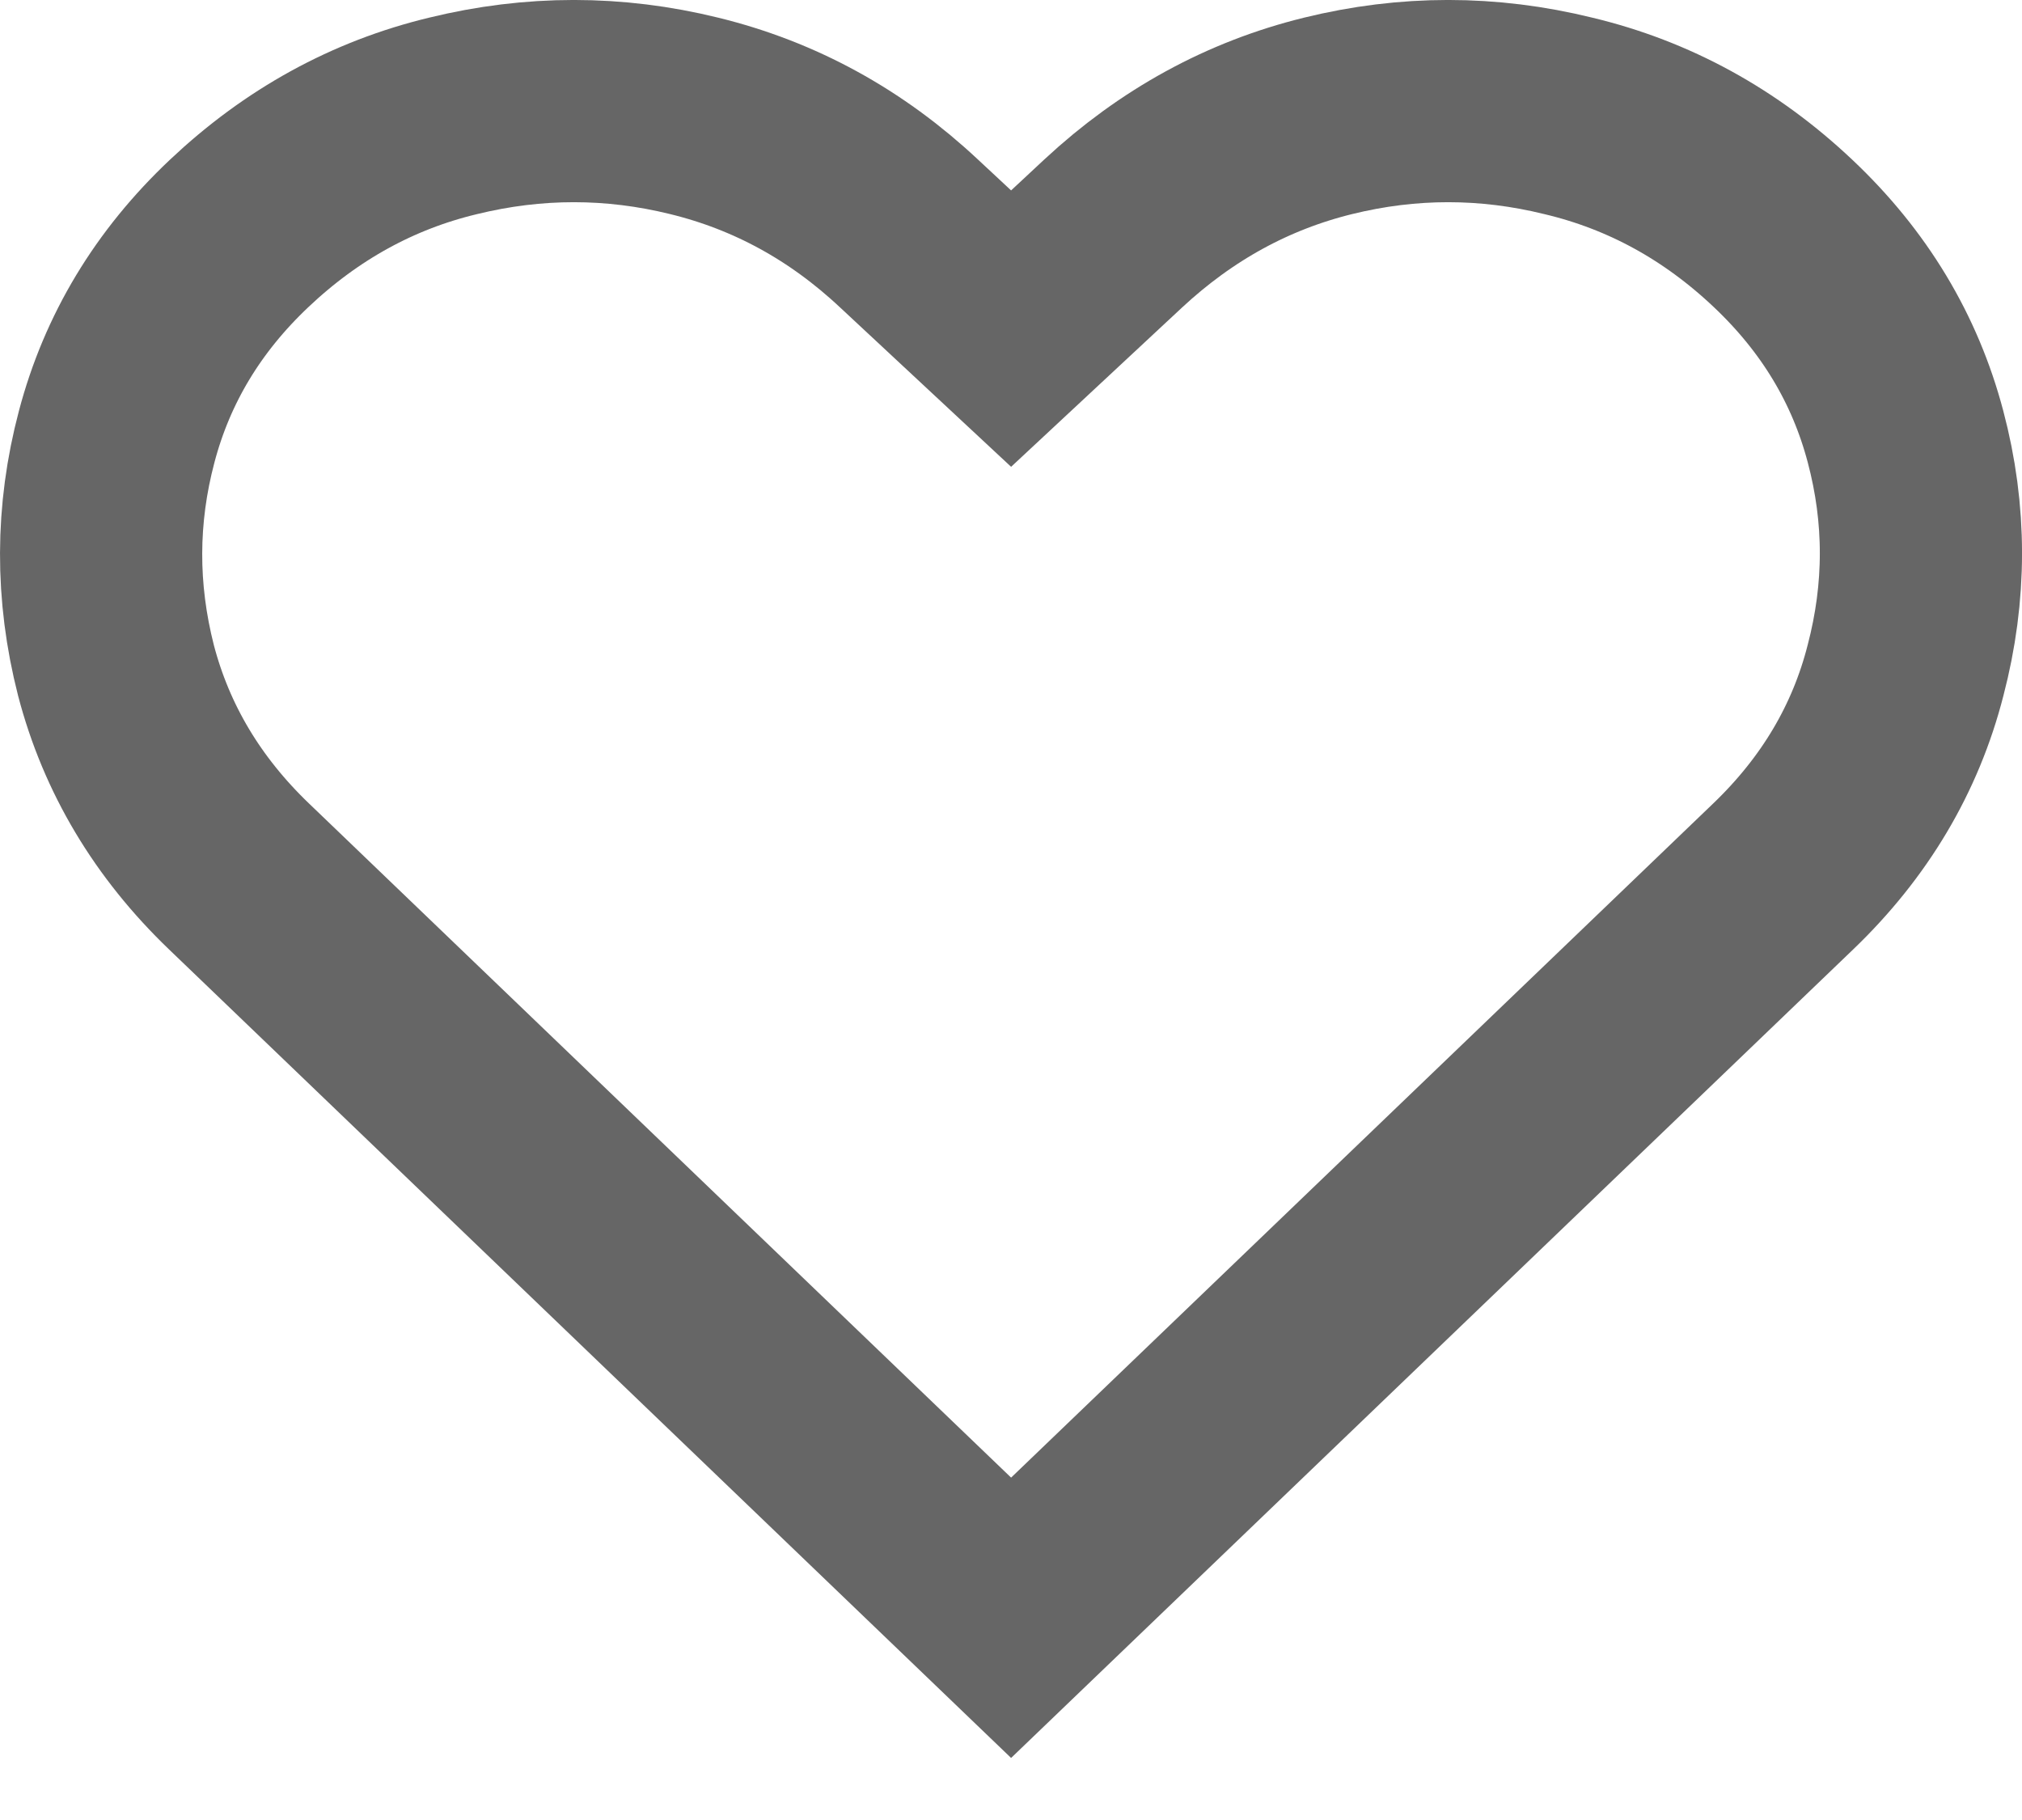
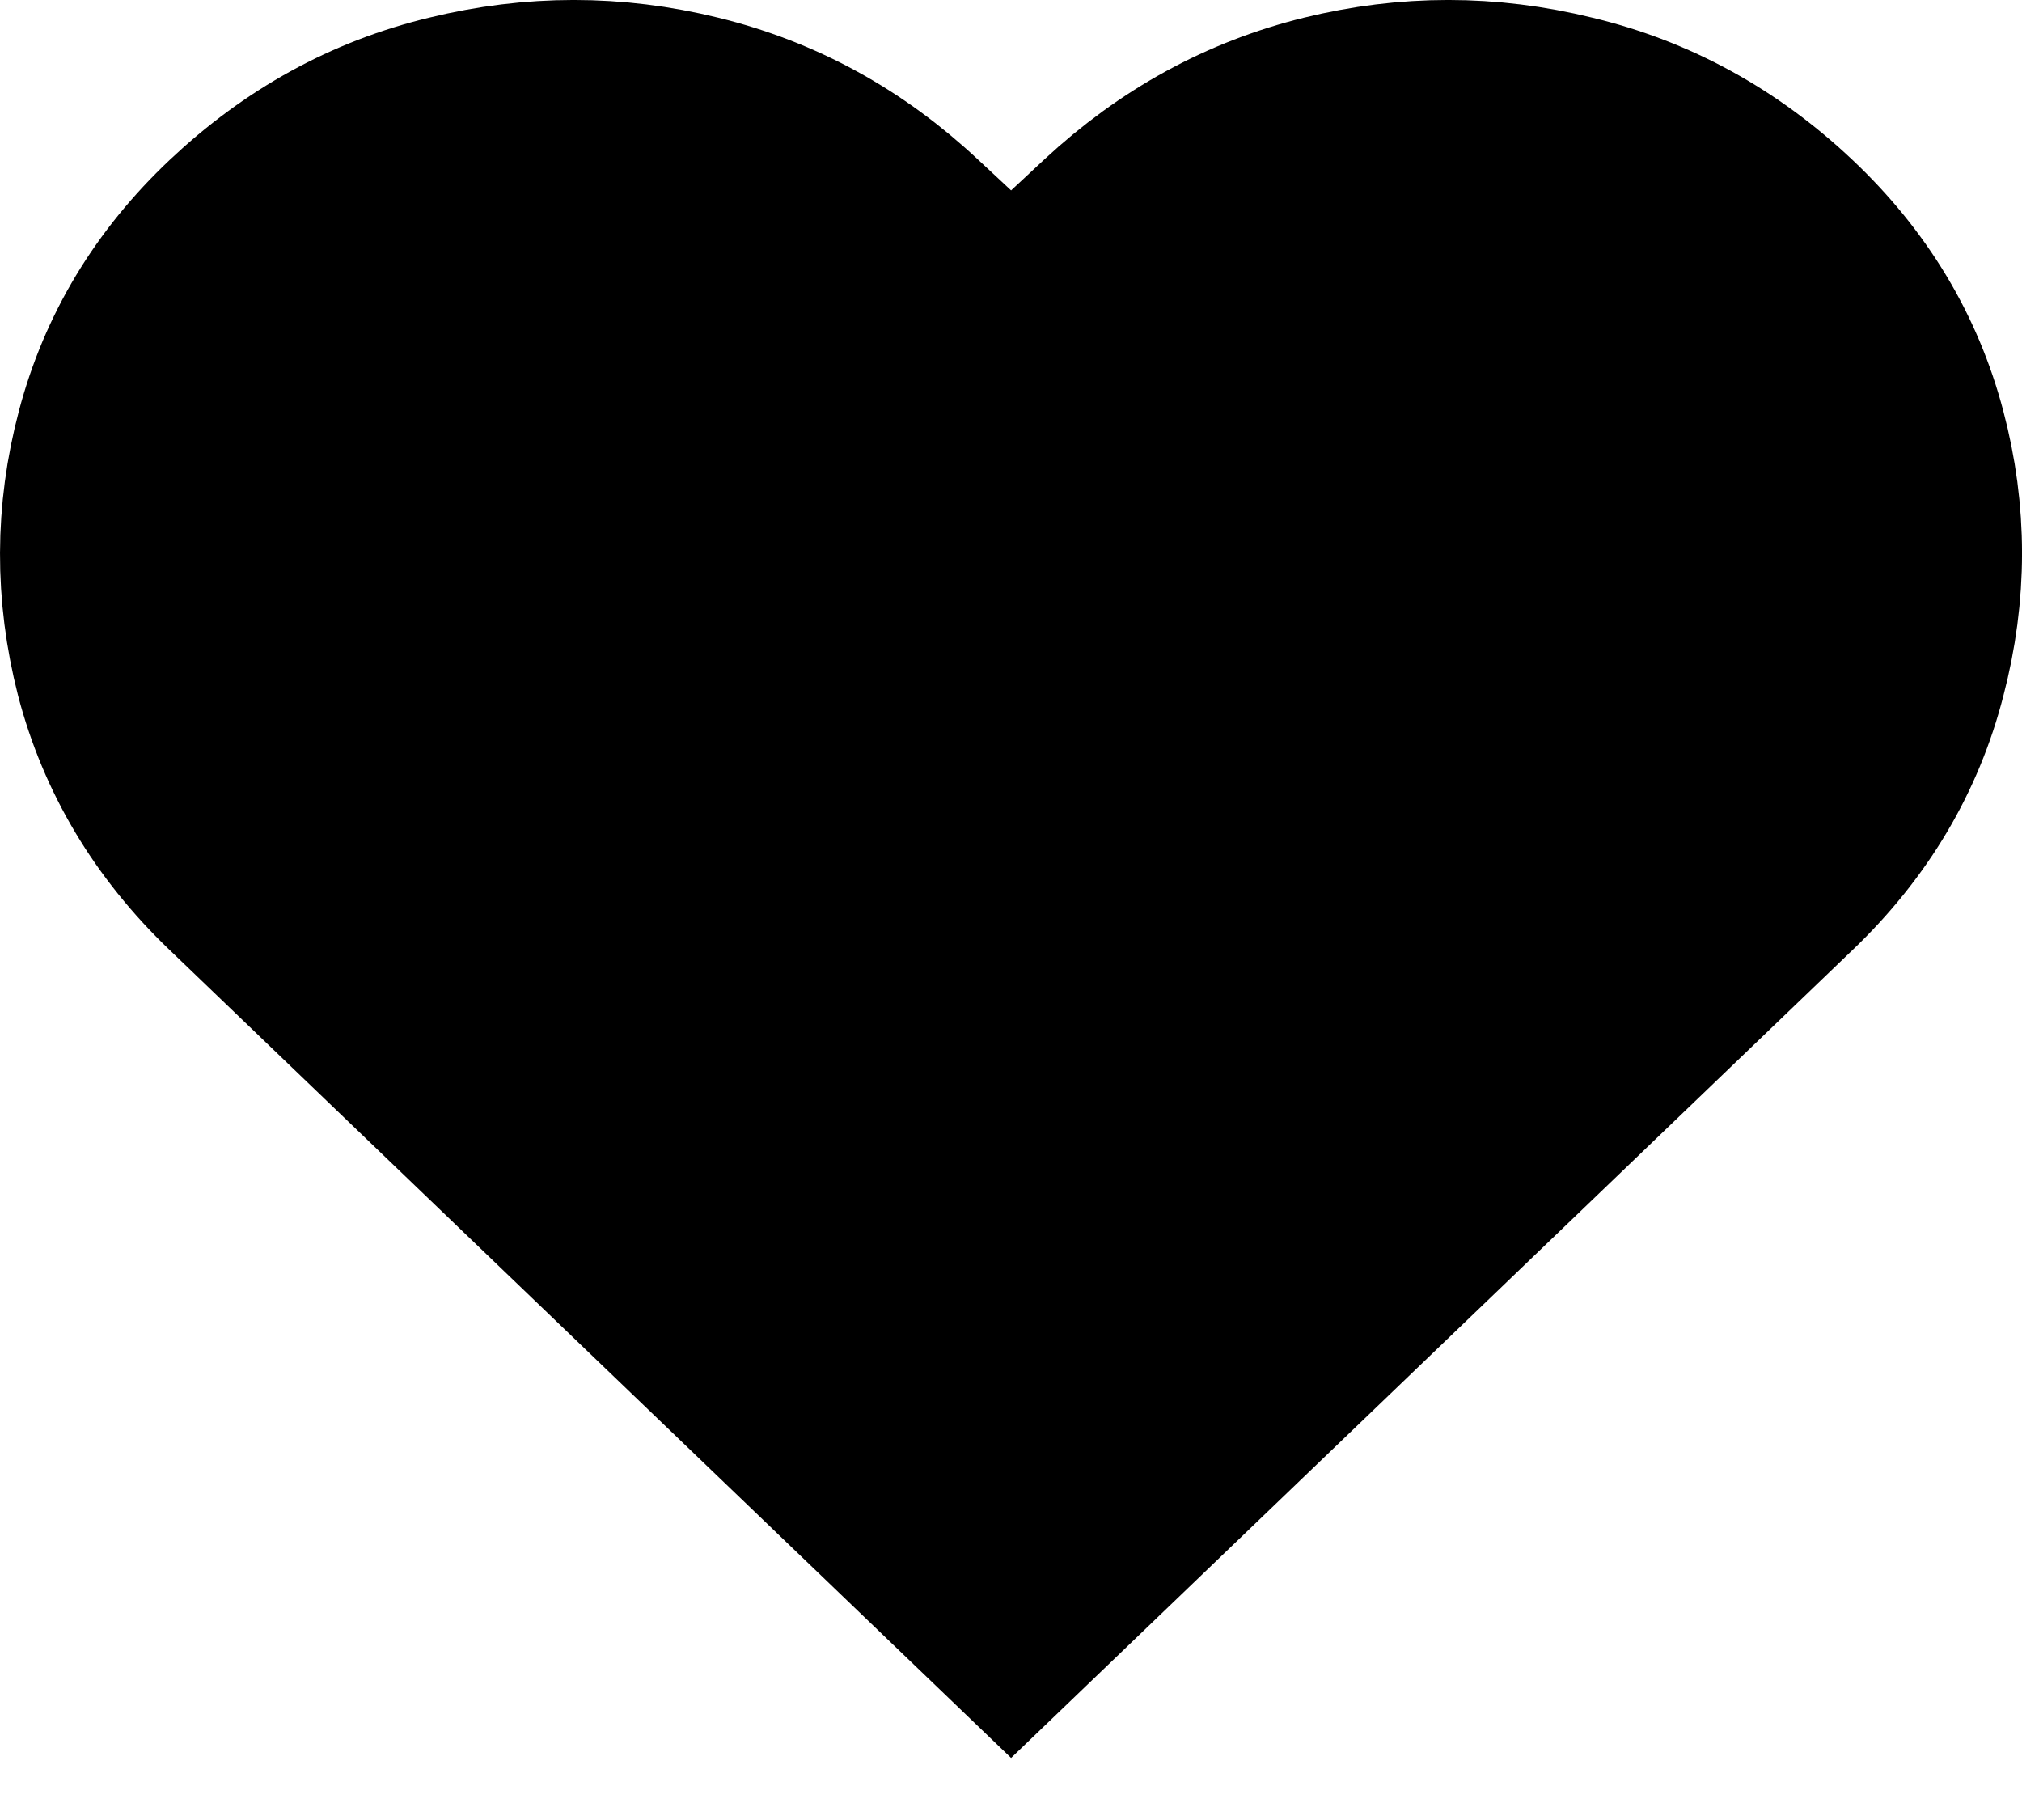
<svg xmlns="http://www.w3.org/2000/svg" width="20" height="18" viewBox="0 0 20 18" fill="none">
-   <path d="M10.001 16L2.365 8.669C1.756 8.085 1.35 7.405 1.147 6.63C0.949 5.855 0.951 5.085 1.154 4.319C1.357 3.549 1.761 2.879 2.365 2.309C2.984 1.724 3.69 1.336 4.482 1.146C5.279 0.951 6.074 0.951 6.866 1.146C7.664 1.341 8.372 1.729 8.991 2.309L10.001 3.25L11.011 2.309C11.635 1.729 12.343 1.341 13.136 1.146C13.928 0.951 14.72 0.951 15.512 1.146C16.31 1.336 17.018 1.724 17.637 2.309C18.241 2.879 18.645 3.549 18.848 4.319C19.051 5.085 19.051 5.855 18.848 6.63C18.65 7.405 18.246 8.085 17.637 8.669L10.001 16Z" stroke="black" stroke-opacity="0.6" stroke-width="2" />
+   <path d="M10.001 16L2.365 8.669C1.756 8.085 1.35 7.405 1.147 6.63C0.949 5.855 0.951 5.085 1.154 4.319C1.357 3.549 1.761 2.879 2.365 2.309C2.984 1.724 3.69 1.336 4.482 1.146C5.279 0.951 6.074 0.951 6.866 1.146C7.664 1.341 8.372 1.729 8.991 2.309L10.001 3.25L11.011 2.309C11.635 1.729 12.343 1.341 13.136 1.146C13.928 0.951 14.72 0.951 15.512 1.146C16.31 1.336 17.018 1.724 17.637 2.309C18.241 2.879 18.645 3.549 18.848 4.319C19.051 5.085 19.051 5.855 18.848 6.63C18.65 7.405 18.246 8.085 17.637 8.669L10.001 16Z" fill="black" stroke="black" stroke-width="2" />
</svg>
